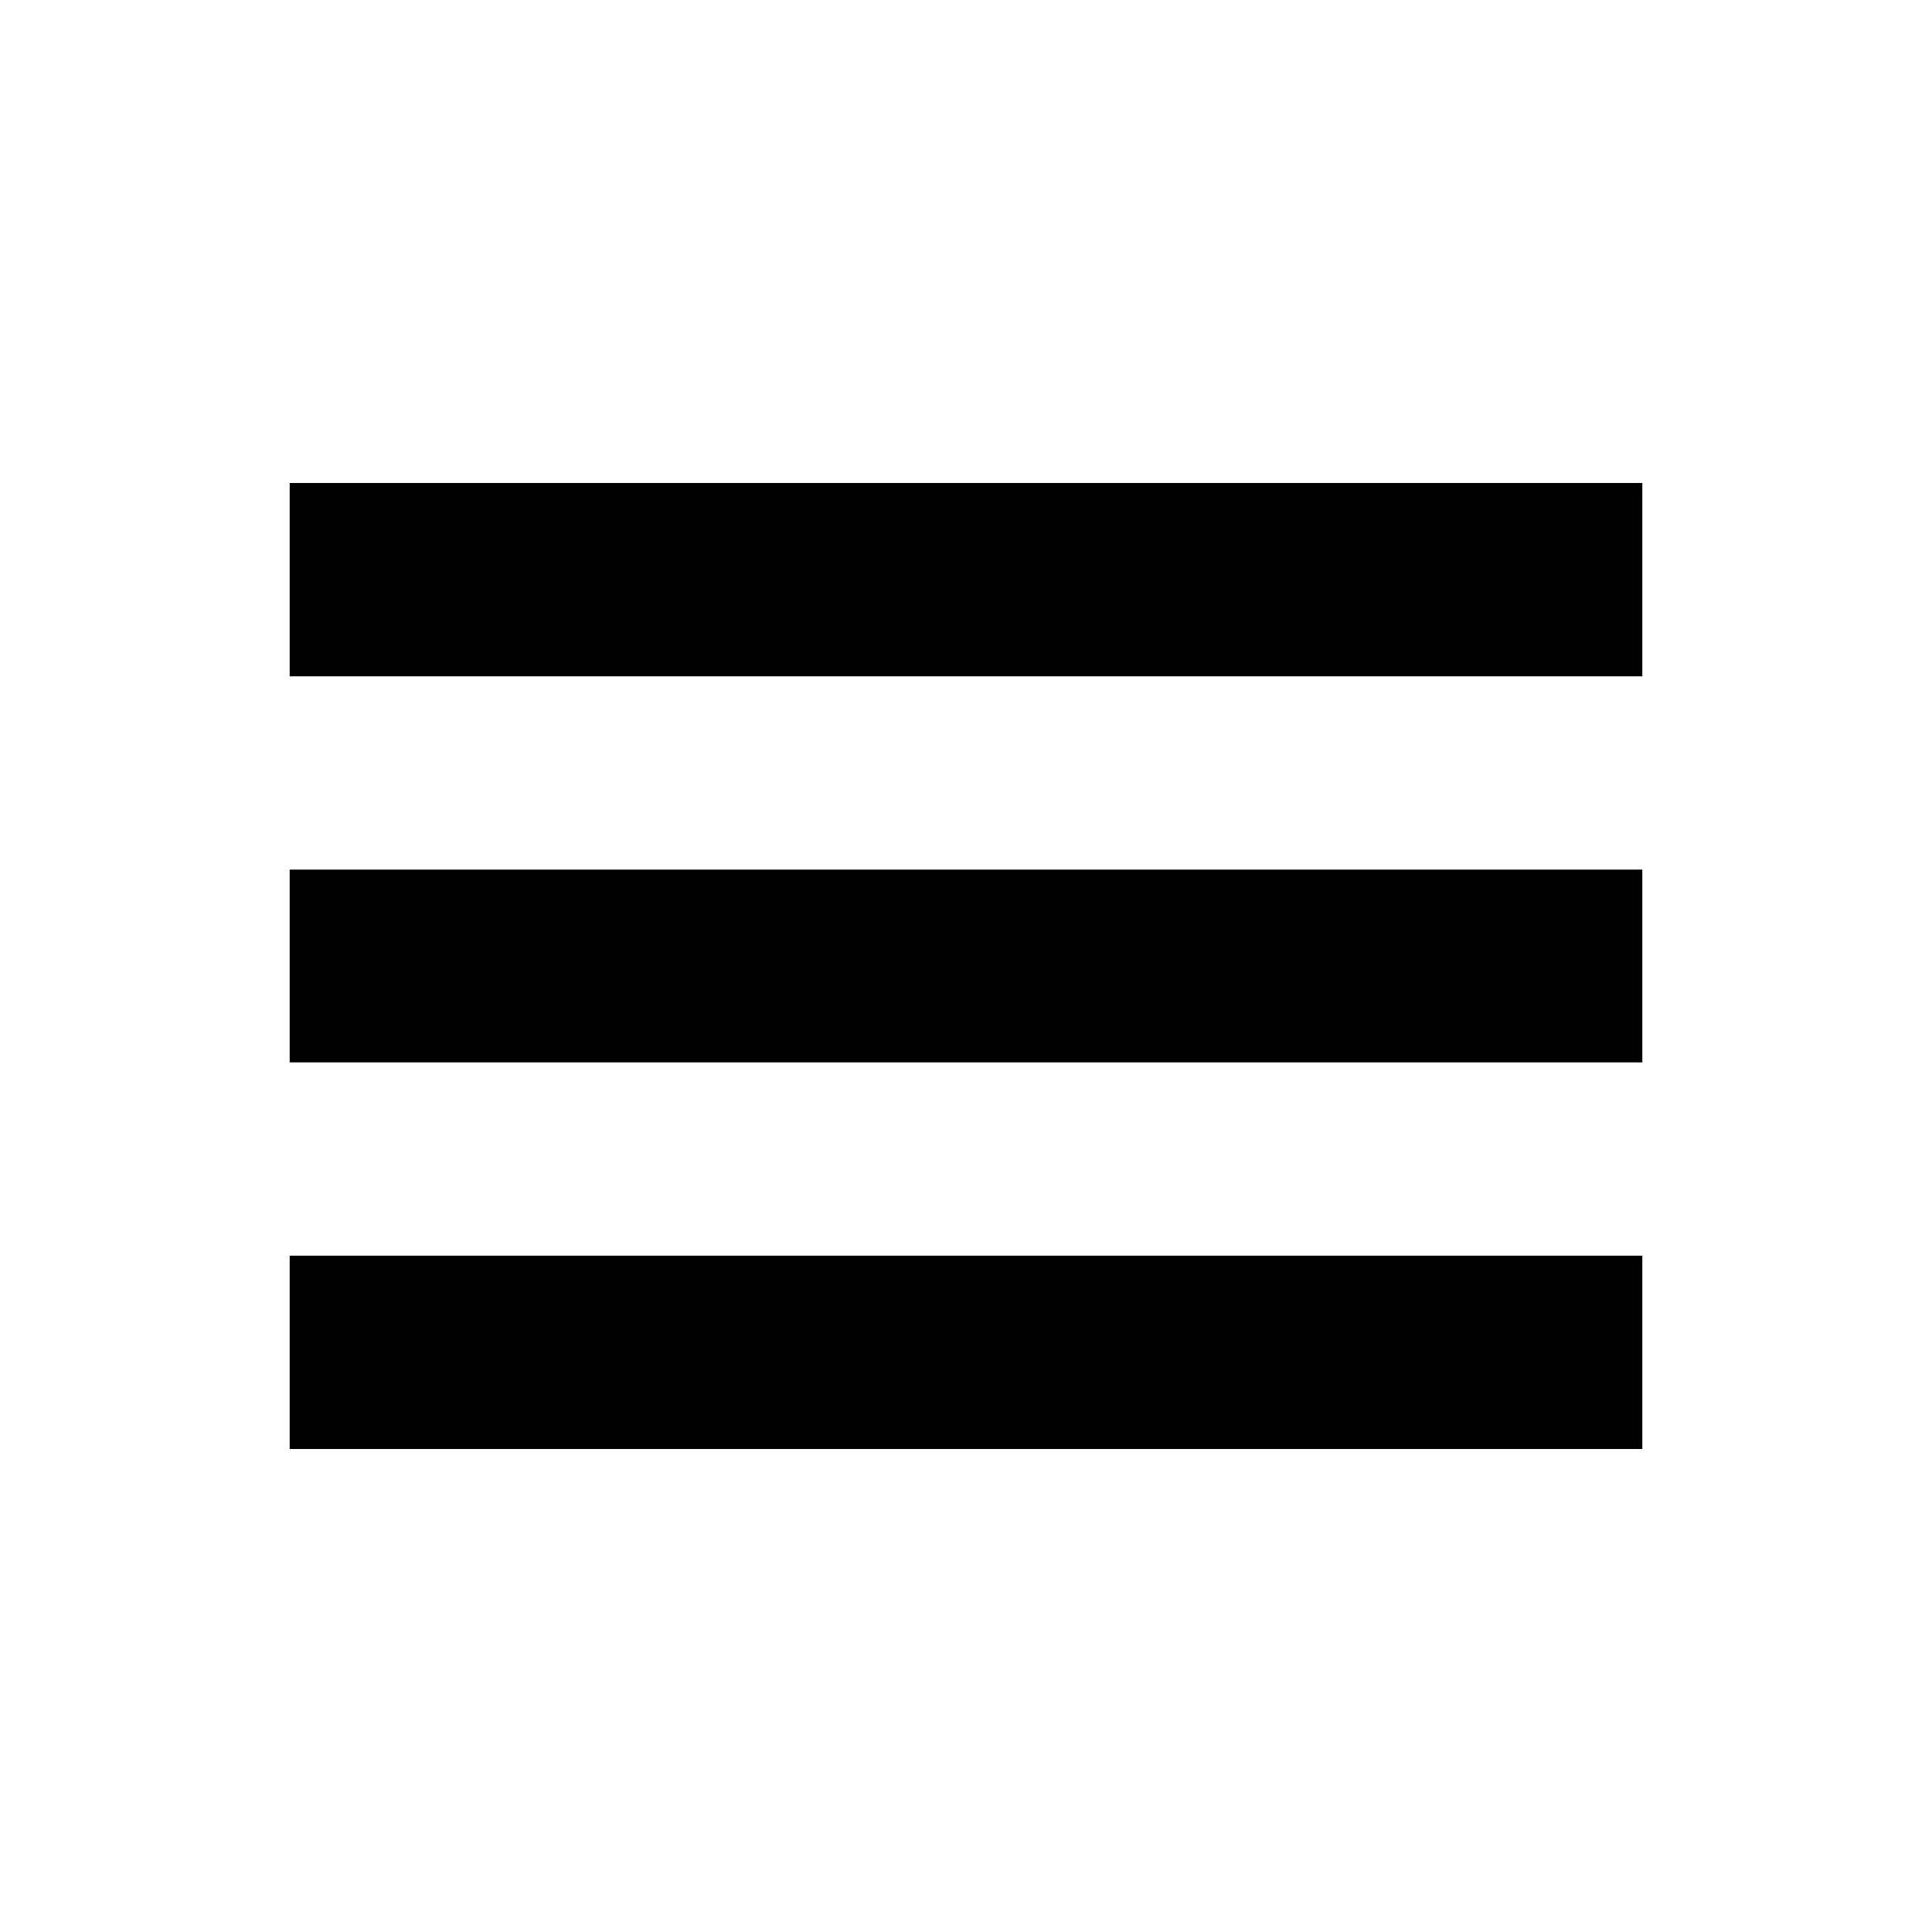
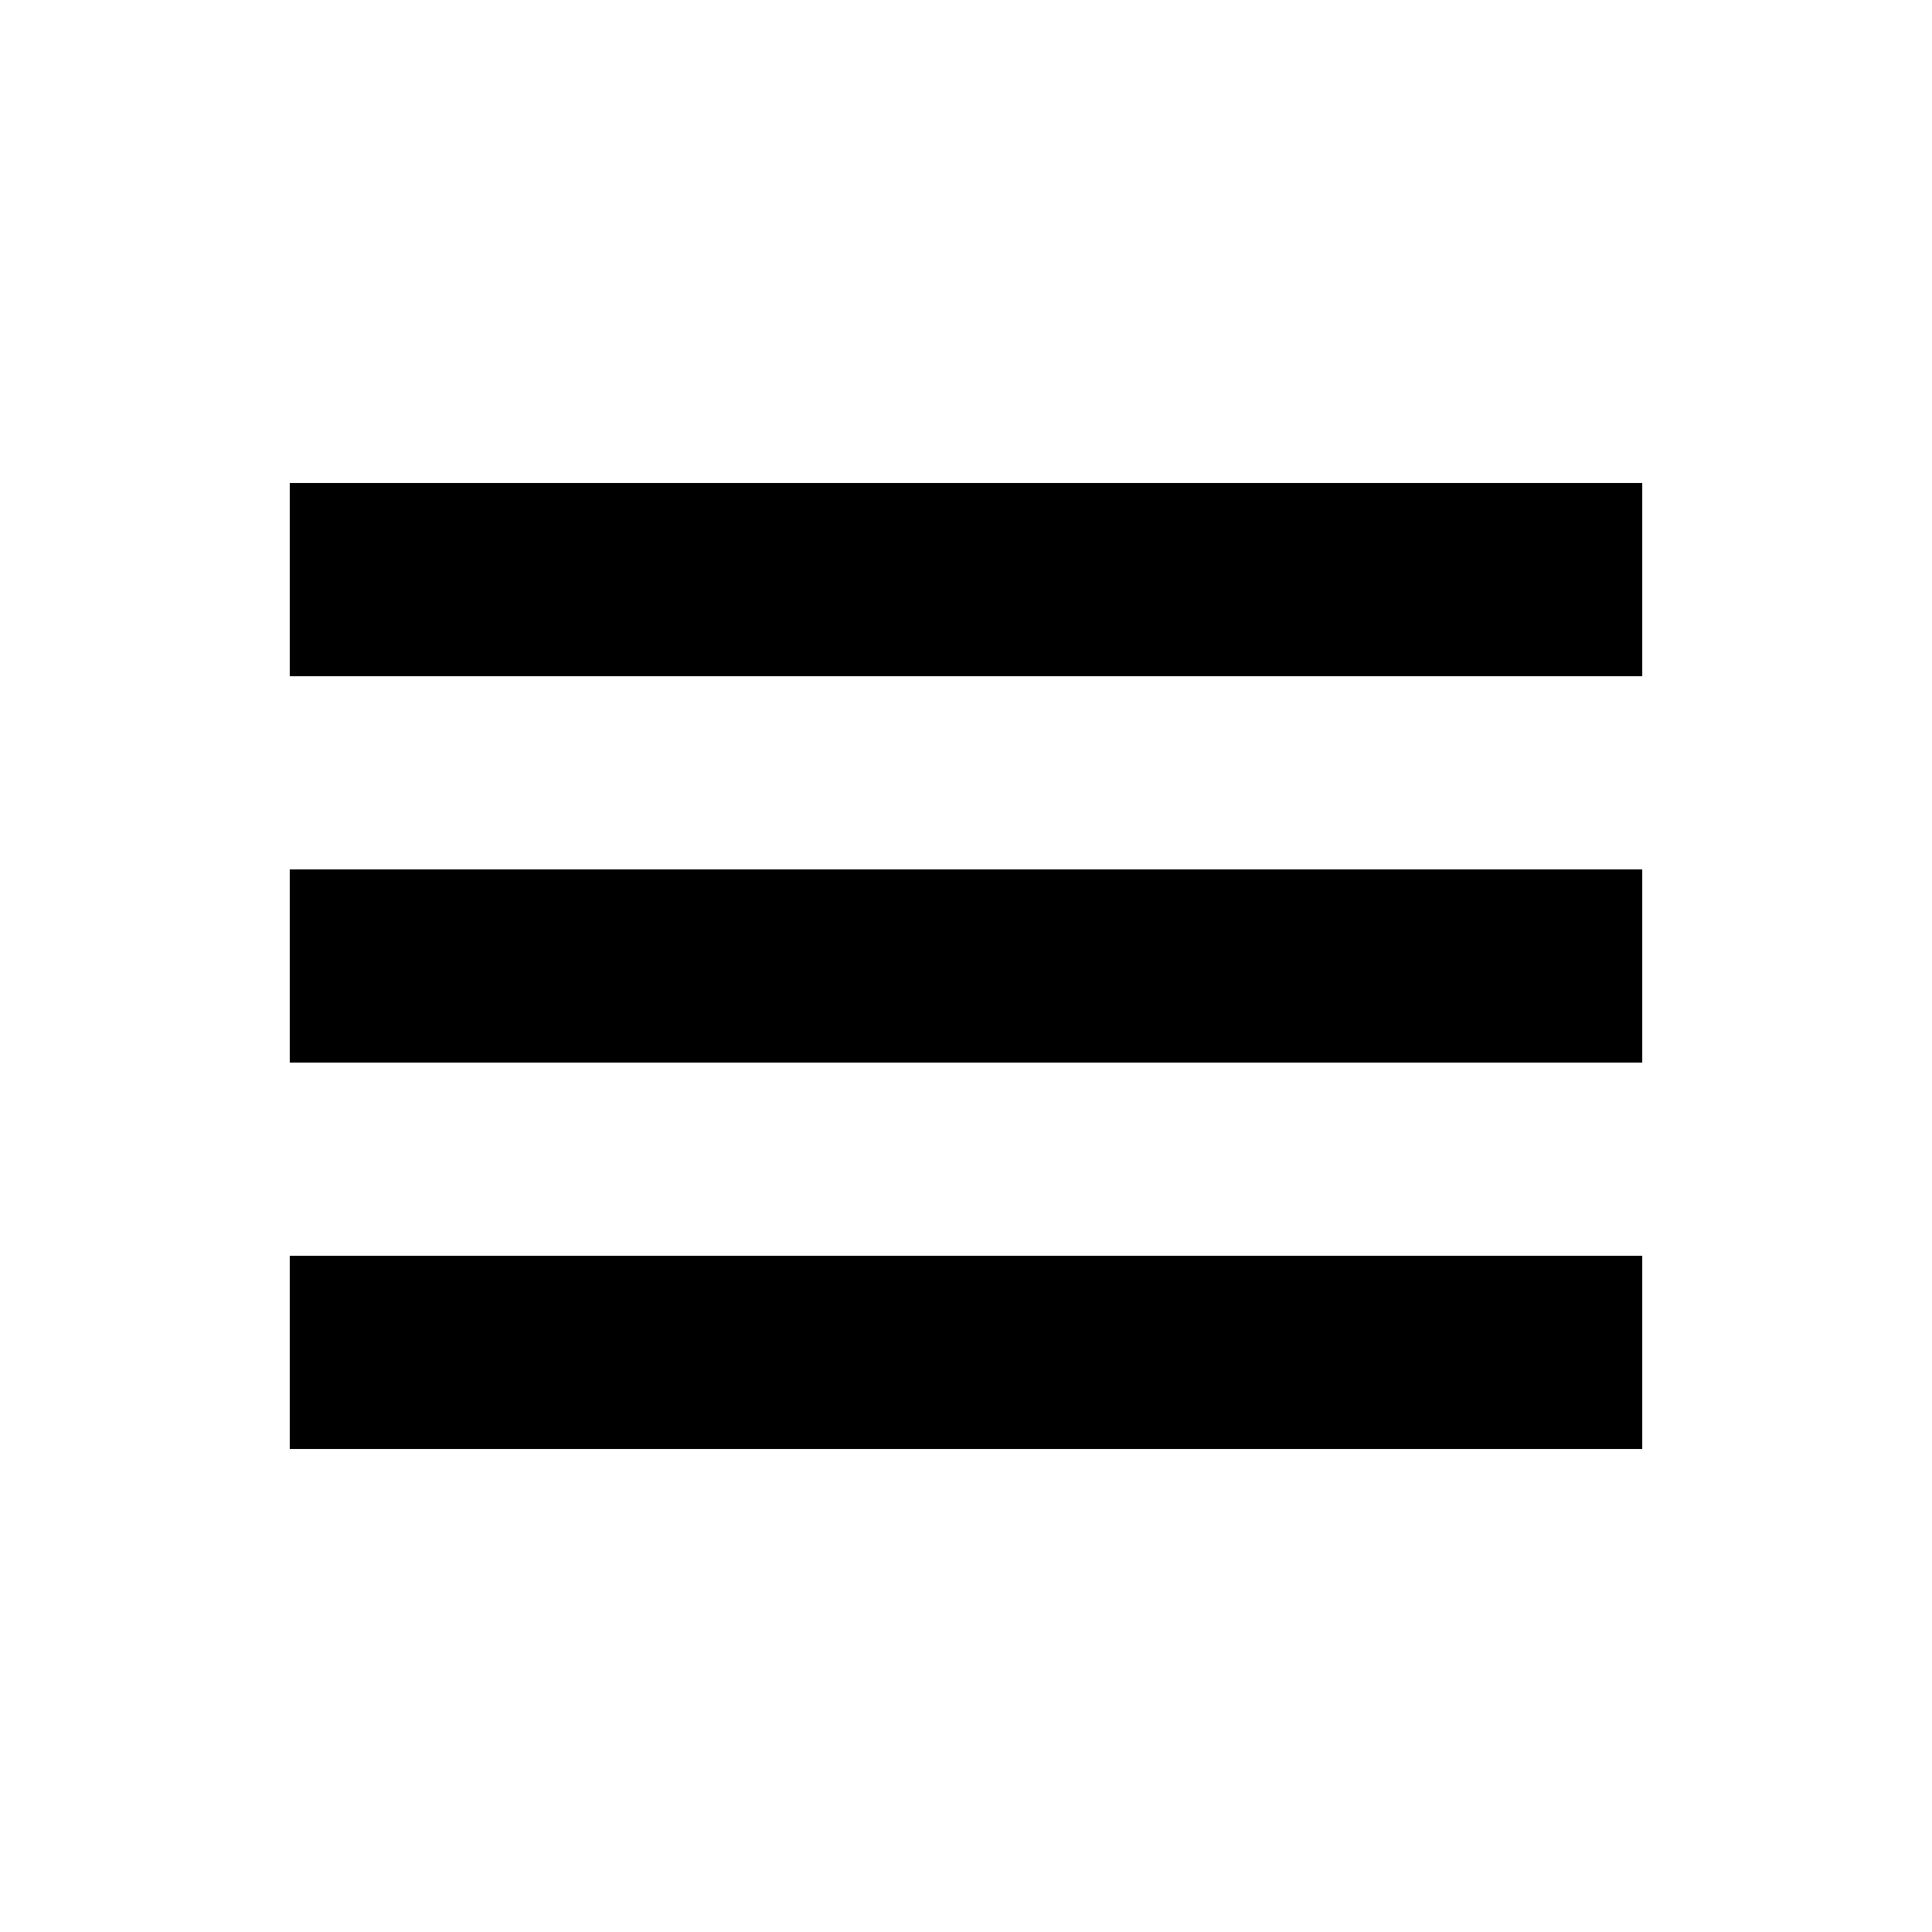
- <svg xmlns="http://www.w3.org/2000/svg" width="24px" height="24px" viewBox="0 0 18 18" version="1.1">
+ <svg xmlns="http://www.w3.org/2000/svg" version="1.1" id="Layer_1" x="0px" y="0px" viewBox="0 0 24 24" style="enable-background:new 0 0 24 24;" xml:space="preserve">
  <g id="surface1">
-     <path style=" stroke:none;fill-rule:nonzero;fill:rgb(0%,0%,0%);fill-opacity:1;" d="M 15.301 6.301 L 15.301 4.5 L 2.699 4.5 L 2.699 6.301 Z M 15.301 9.898 L 15.301 8.102 L 2.699 8.102 L 2.699 9.898 Z M 15.301 13.5 L 15.301 11.699 L 2.699 11.699 L 2.699 13.5 Z M 15.301 13.5 " />
+     <path d="M20.4,8.4V6H3.6v2.4H20.4z M20.4,13.2v-2.4H3.6v2.4H20.4z M20.4,18v-2.4H3.6V18H20.4z" />
  </g>
</svg>
